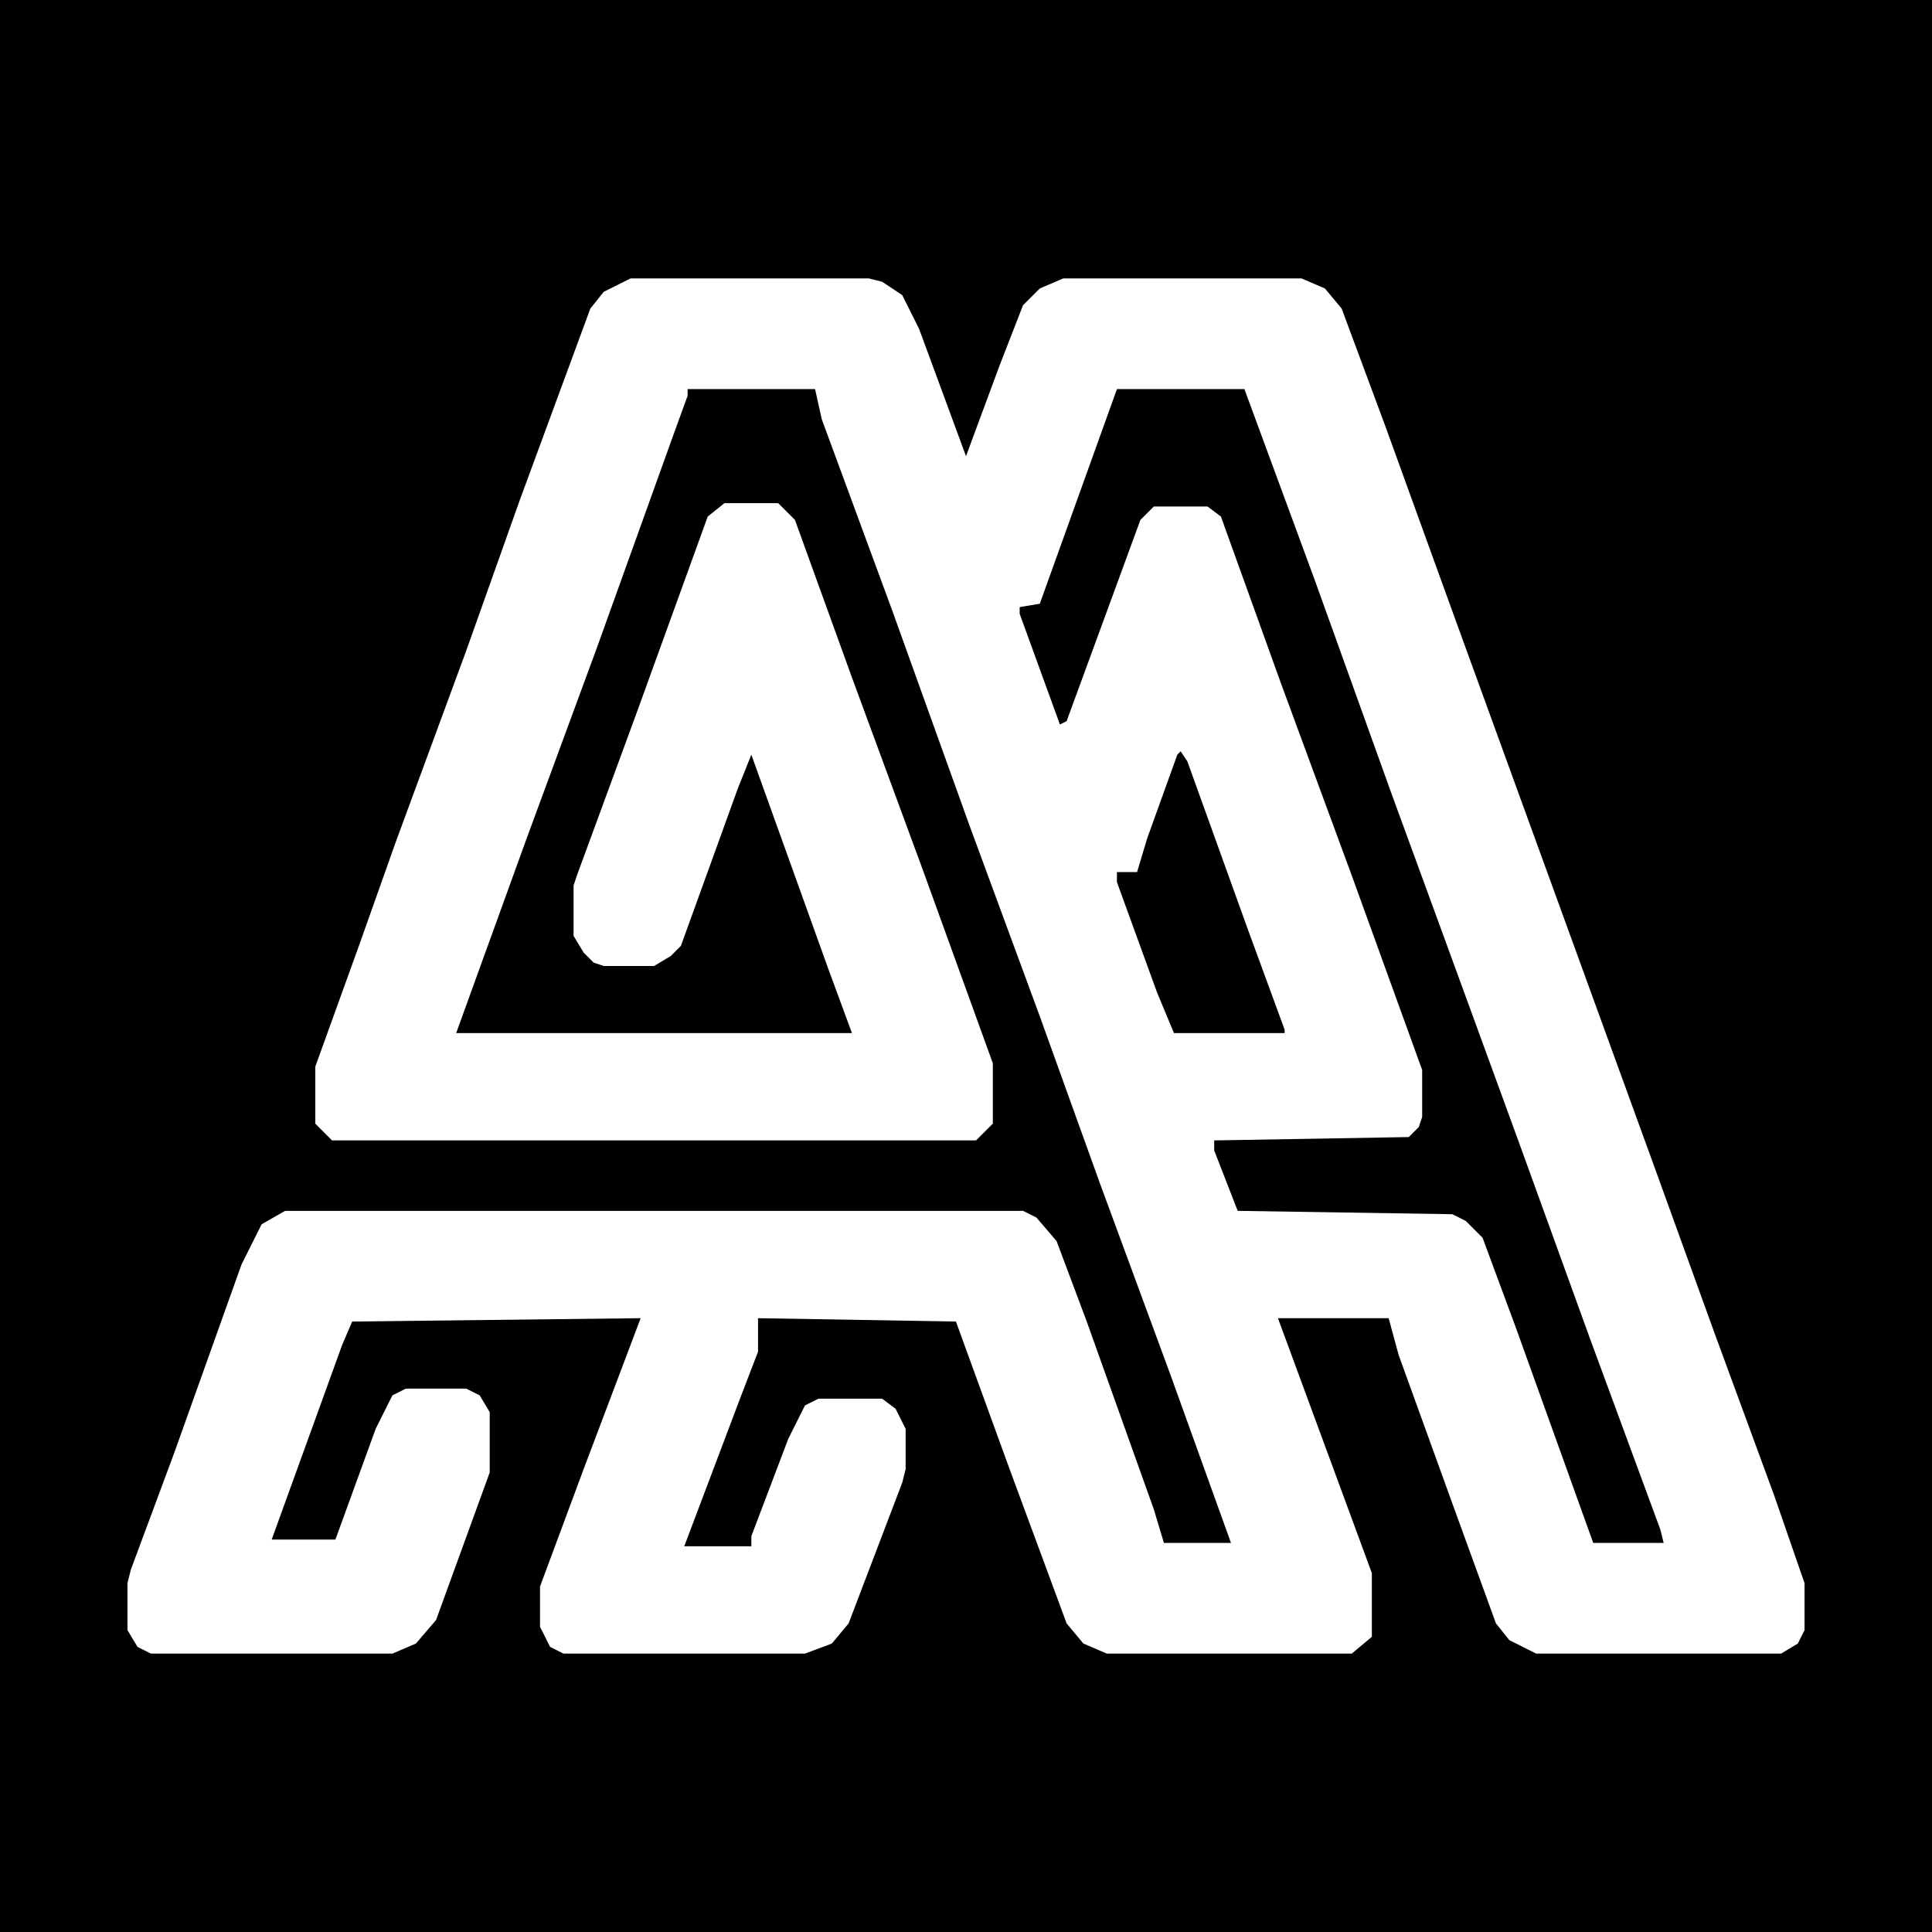
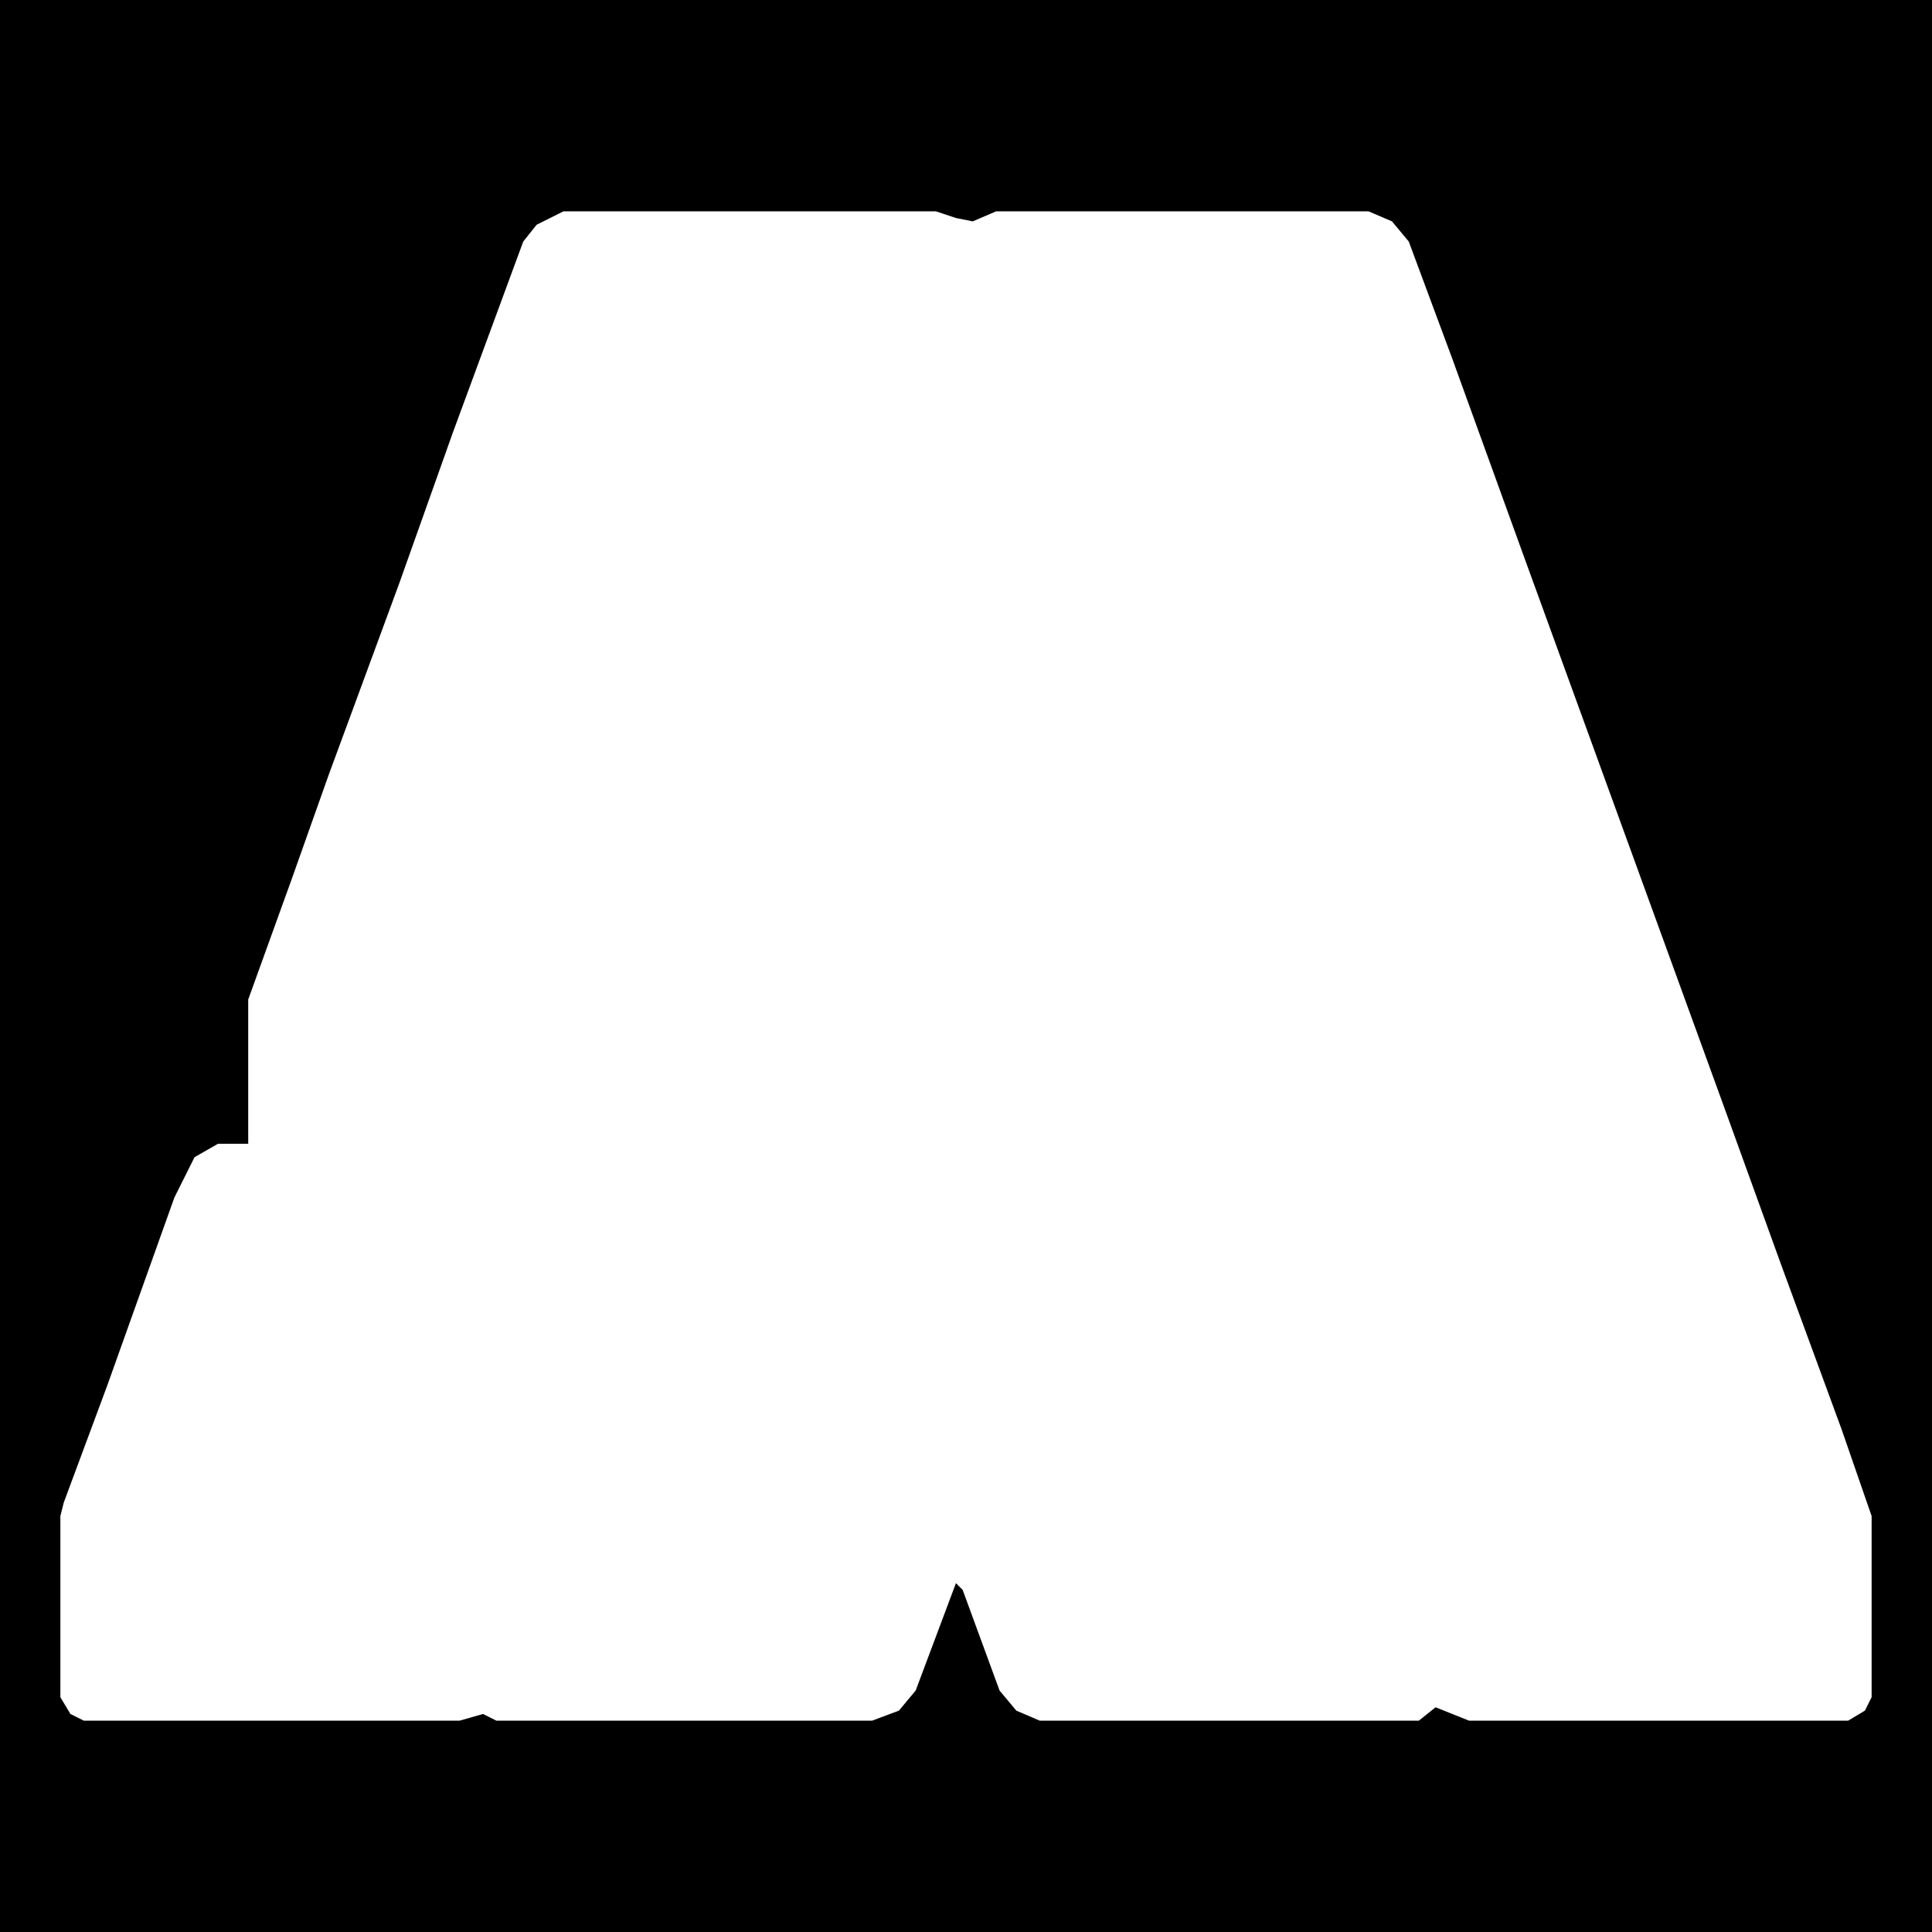
<svg xmlns="http://www.w3.org/2000/svg" version="1.1" width="576" height="576">
-   <path d="M0,0 L576,0 L576,576 L0,576 Z M188,83 L180,87 L176,92 L155,149 L139,194 L118,251 L107,282 L94,318 L94,335 L99,340 L291,340 L296,335 L296,317 L275,259 L254,202 L237,155 L232,150 L216,150 L211,154 L190,212 L172,261 L171,264 L171,279 L174,284 L177,287 L180,288 L195,288 L200,285 L203,282 L220,235 L224,225 L247,289 L254,308 L136,308 L157,250 L178,193 L201,129 L205,118 L205,116 L243,116 L245,125 L266,182 L289,246 L310,303 L328,353 L349,410 L367,460 L347,460 L344,450 L324,394 L315,370 L309,363 L305,361 L85,361 L78,365 L72,377 L52,433 L39,468 L38,472 L38,486 L41,491 L45,493 L117,493 L124,490 L130,483 L146,439 L146,421 L143,416 L139,414 L121,414 L117,416 L112,426 L100,459 L81,459 L102,401 L105,394 L191,393 L174,438 L161,473 L161,485 L164,491 L168,493 L240,493 L248,490 L253,484 L269,442 L270,438 L270,426 L267,420 L263,417 L244,417 L240,419 L235,429 L224,458 L224,461 L204,461 L221,416 L226,403 L226,393 L285,394 L301,438 L318,484 L323,490 L330,493 L403,493 L409,488 L409,469 L388,412 L381,393 L414,393 L417,404 L434,451 L446,484 L450,489 L458,493 L531,493 L536,490 L538,486 L538,472 L529,446 L511,397 L494,350 L474,295 L454,240 L434,185 L413,127 L400,92 L395,86 L388,83 L317,83 L310,86 L305,91 L298,109 L288,136 L274,98 L269,88 L263,84 L259,83 Z " fill="#000000" transform="translate(0,0)" />
-   <path d="M0,0 L38,0 L59,57 L82,121 L97,162 L120,225 L141,283 L162,340 L163,344 L142,344 L119,280 L109,253 L104,248 L100,246 L36,245 L29,227 L29,224 L87,223 L90,220 L91,217 L91,203 L70,145 L49,88 L31,38 L27,35 L11,35 L7,39 L-15,99 L-17,100 L-29,67 L-29,65 L-23,64 Z " fill="#000000" transform="translate(333,116)" />
-   <path d="M0,0 L2,3 L20,53 L31,83 L31,84 L-2,84 L-7,72 L-19,39 L-19,36 L-13,36 L-10,26 L-1,1 Z " fill="#000000" transform="translate(352,224)" />
+   <path d="M0,0 L576,0 L576,576 L0,576 Z M168,63 L160,67 L156,72 L135,129 L119,174 L98,231 L87,262 L74,298 L74,341 L65,341 L58,345 L52,357 L32,413 L19,448 L18,452 L18,506 L21,511 L25,513 L137,513 L144,511 L148,513 L260,513 L268,510 L273,504 L285,472 L287,474 L298,504 L303,510 L310,513 L423,513 L428,509 L433,511 L438,513 L551,513 L556,510 L558,506 L558,452 L549,426 L531,377 L514,330 L494,275 L474,220 L454,165 L433,107 L420,72 L415,66 L408,63 L297,63 L290,66 L285,65 L279,63 Z " fill="#000000" transform="translate(0,0)" />
</svg>
